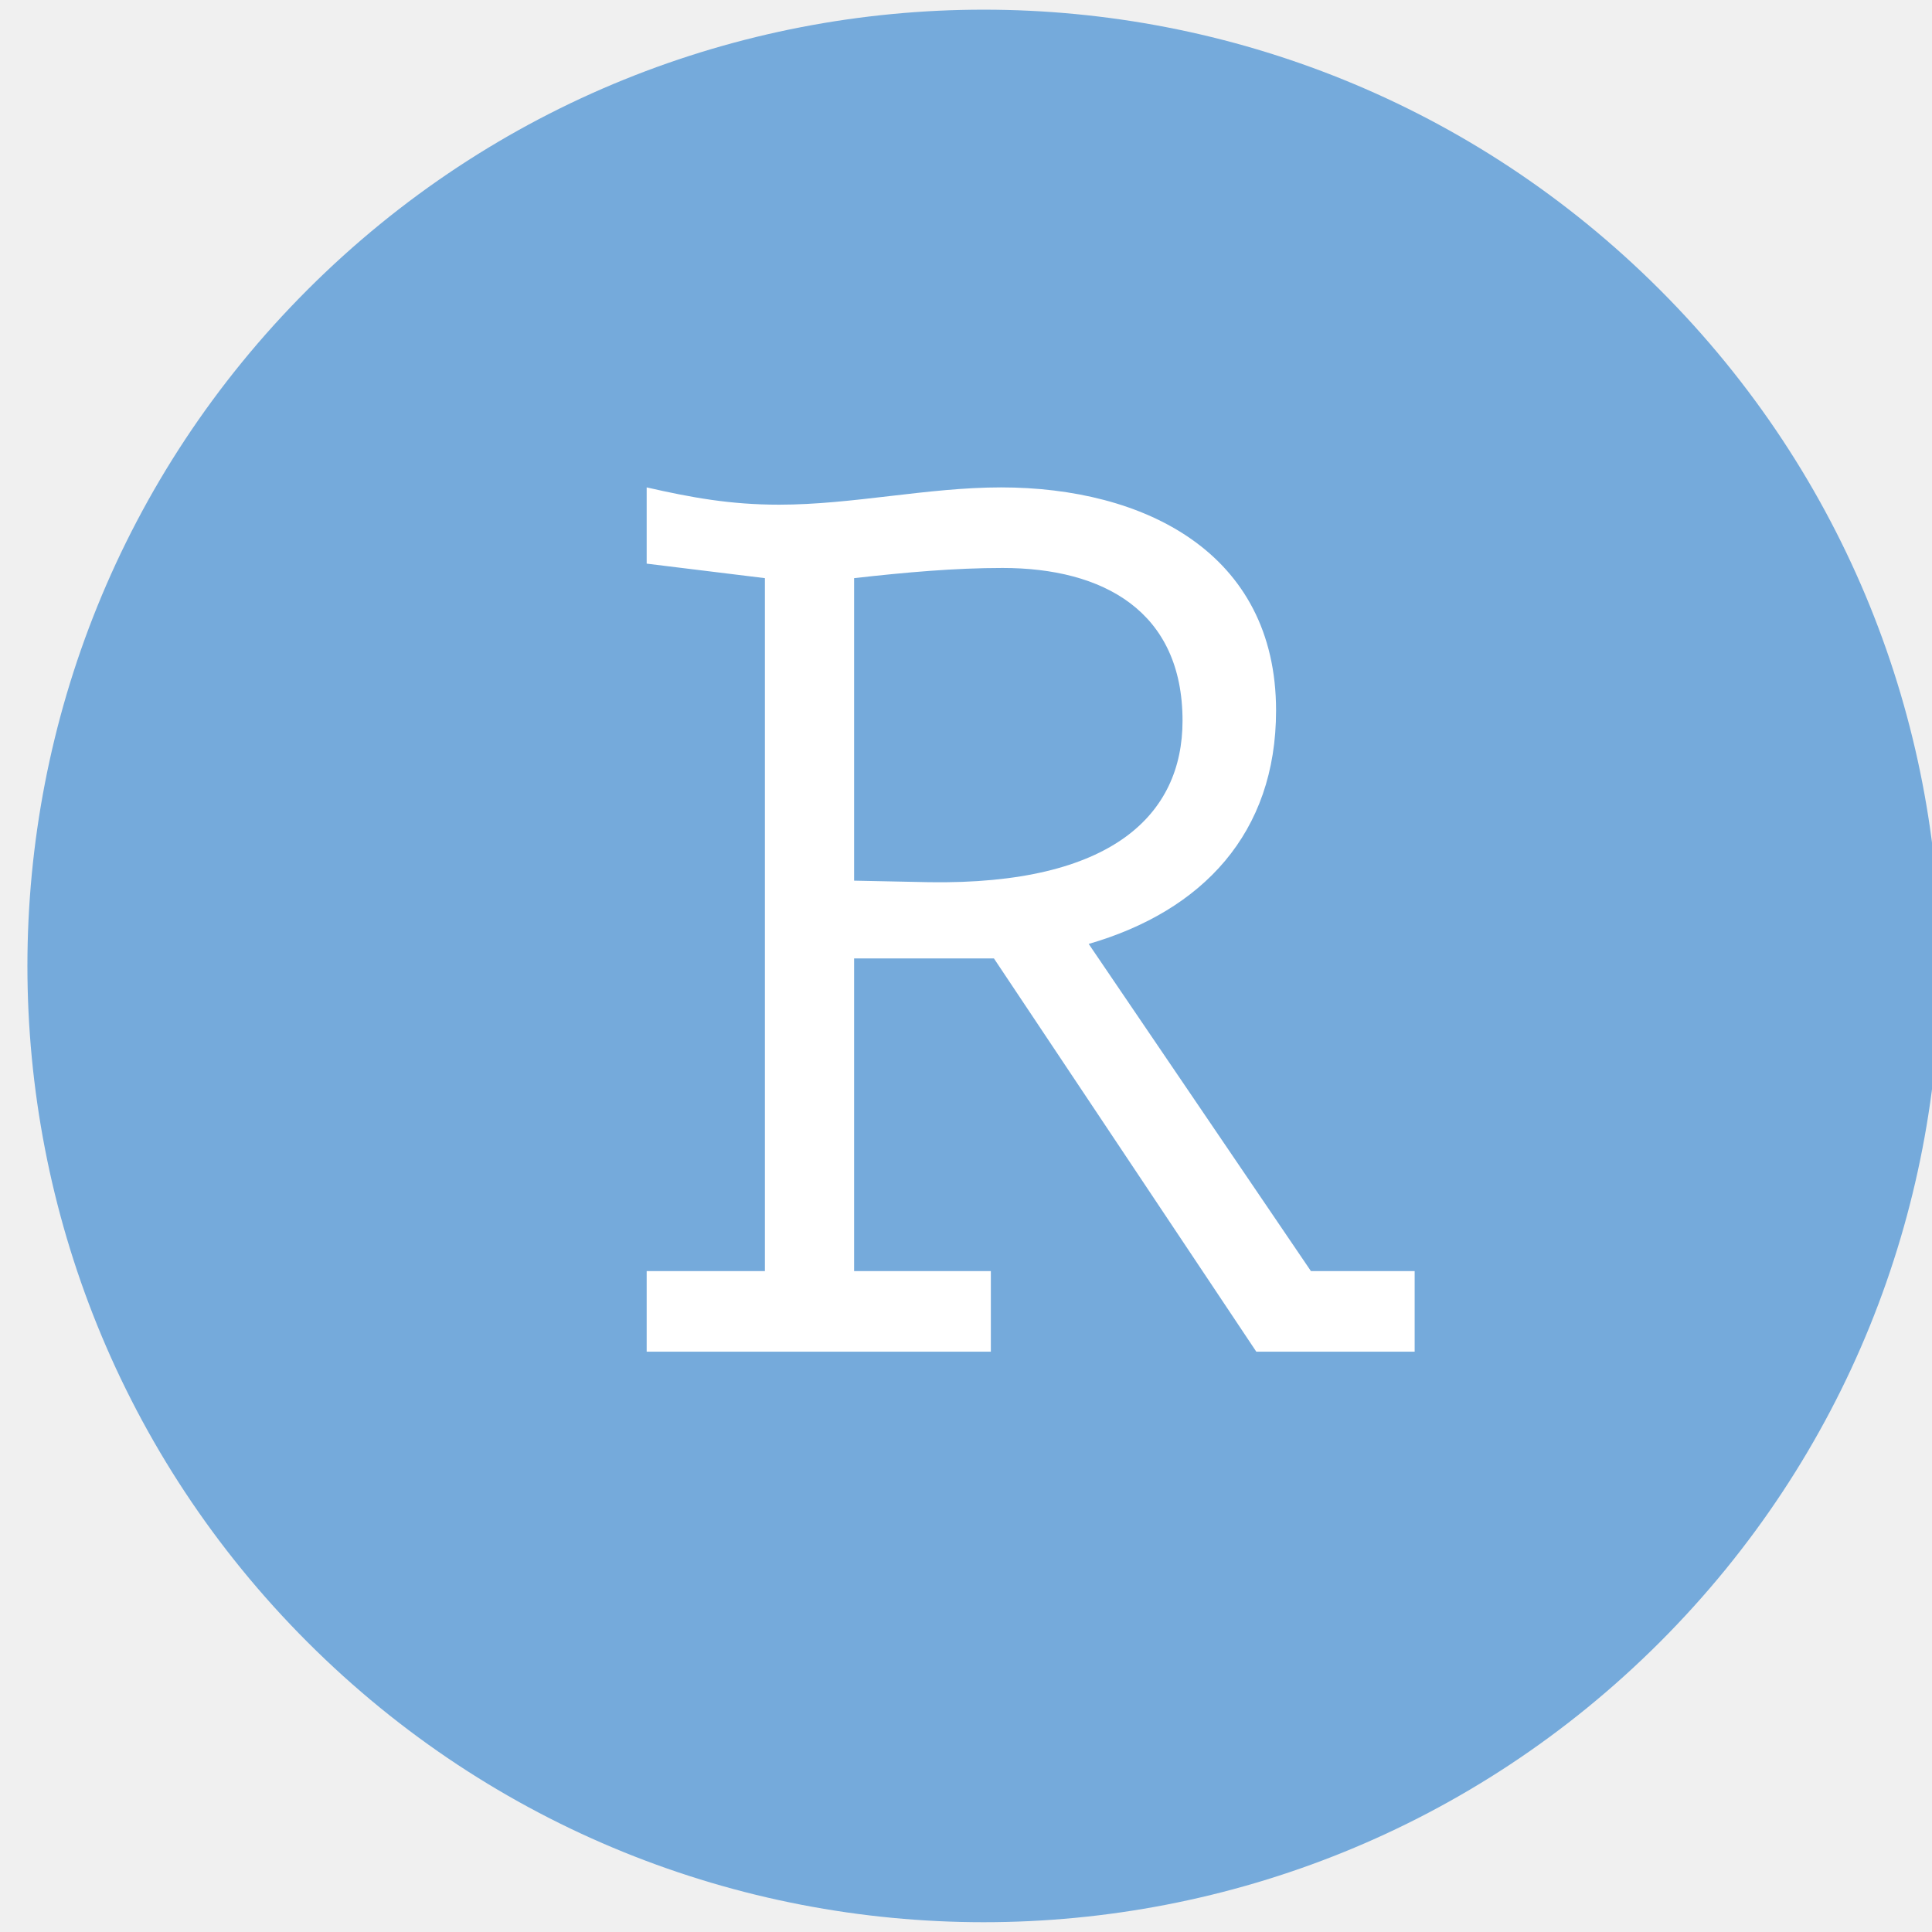
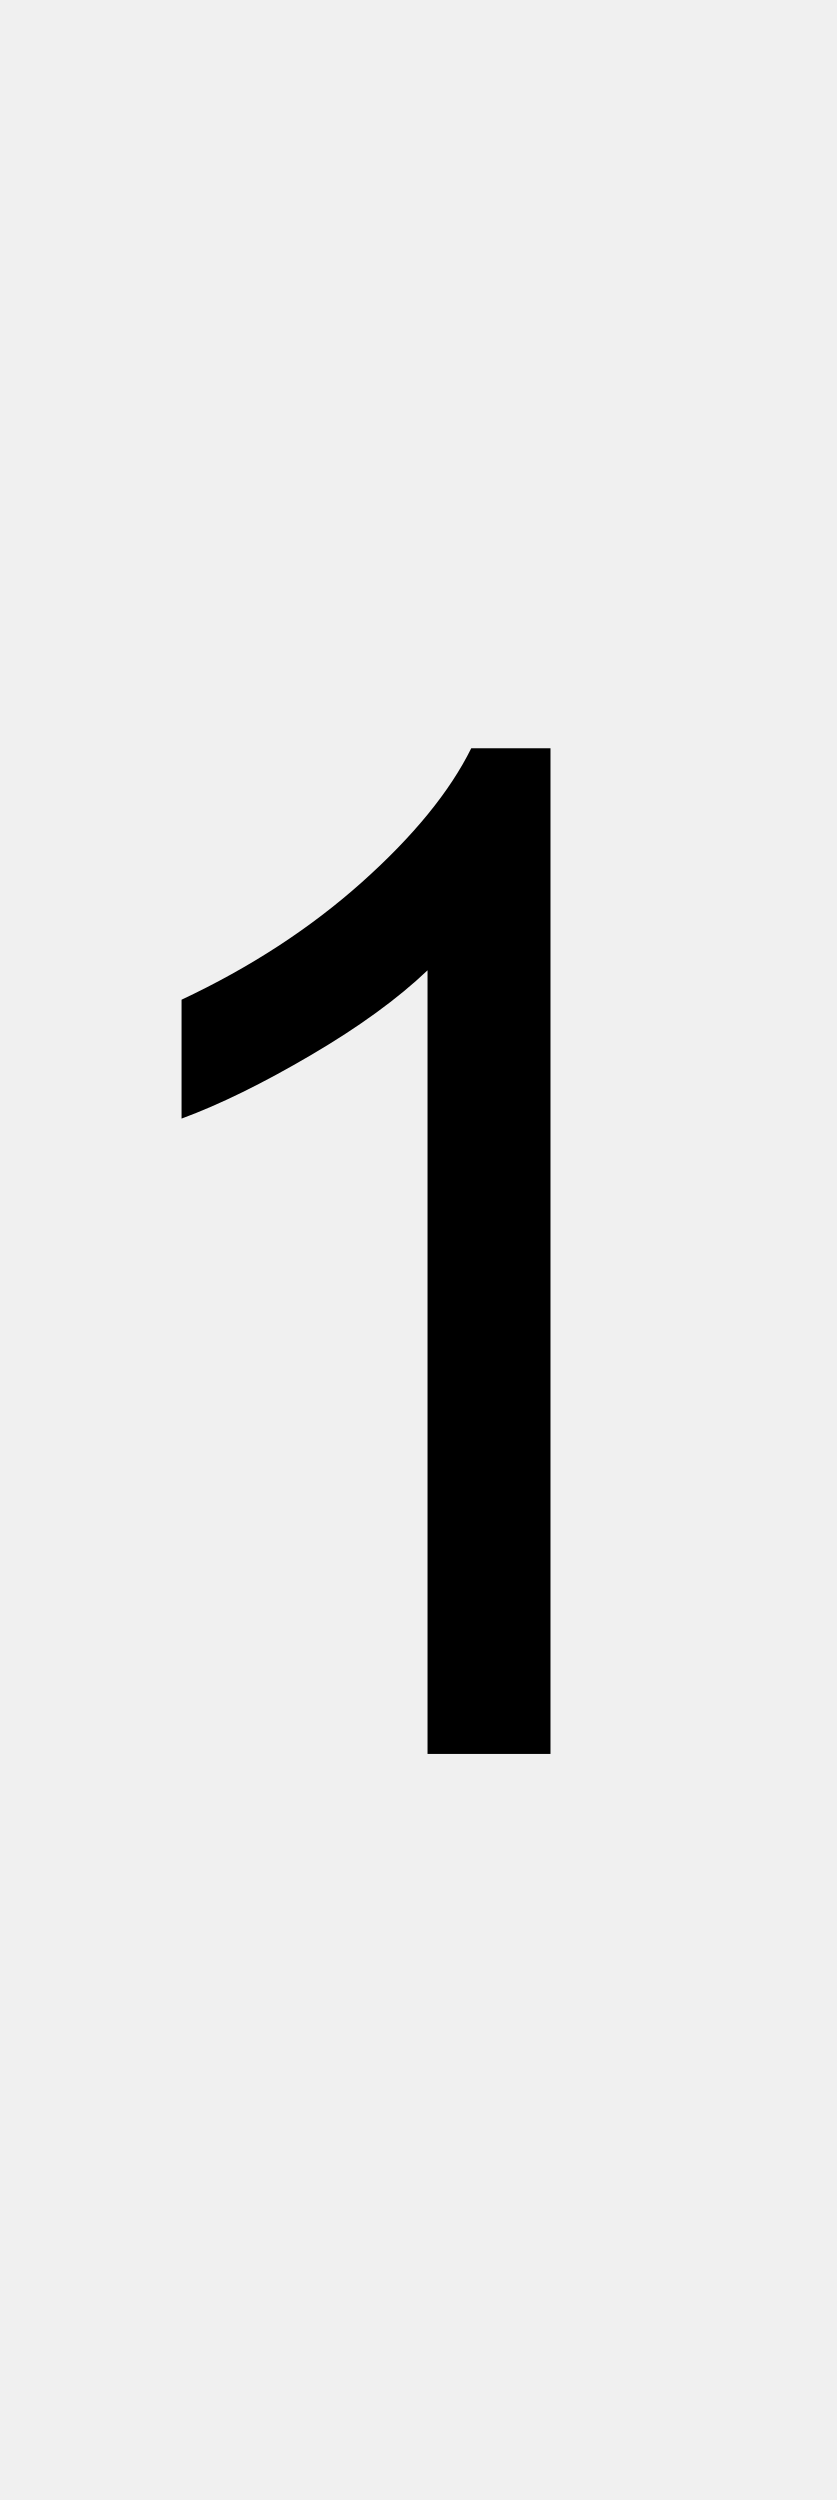
- <svg xmlns="http://www.w3.org/2000/svg" version="1.1" x="0px" y="0px" viewBox="0 0 625.9 625.9" style="enable-background:new 0 0 625.9 625.9;" xml:space="preserve">
-   <style type="text/css">
-         .st0{fill:#75AADB;}
-         .st2{fill:#FFFFFF;}
-     </style>
-   <g id="Blue_Gradient_Letters">
-     <g>
-       <ellipse transform="matrix(0.7071 -0.7071 0.7071 0.7071 -127.9265 317.0317)" class="st0" cx="318.7" cy="312.9" rx="309.8" ry="309.8" />
-       <g>
-         <path class="st2" d="M424.7,411.8h33.6v26.1h-51.3L322,310.5h-45.3v101.3h44.3v26.1H209.5v-26.1h38.3V187.3l-38.3-4.7v-24.7             c14.5,3.3,27.1,5.6,42.9,5.6c23.8,0,48.1-5.6,71.9-5.6c46.2,0,89.1,21,89.1,72.3c0,39.7-23.8,64.9-60.7,75.6L424.7,411.8z             M276.7,285.3l24.3,0.5c59.3,0.9,82.1-21.9,82.1-52.3c0-35.5-25.7-49.5-58.3-49.5c-15.4,0-31.3,1.4-48.1,3.3V285.3z" />
-       </g>
-     </g>
+ <svg xmlns="http://www.w3.org/2000/svg" version="1.1" id="Ebene_1" x="0px" y="0px" width="14.35px" height="42.88px" viewBox="0 0 14.35 42.88" enable-background="new 0 0 14.35 42.88" xml:space="preserve">
+   <g>
+     <path d="M9.442,30.084H7.333V16.643c-0.508,0.484-1.174,0.969-1.998,1.453s-1.564,0.848-2.221,1.09v-2.039     c1.18-0.555,2.211-1.227,3.094-2.016s1.508-1.555,1.875-2.297h1.359V30.084z" />
  </g>
-   <g id="R_Ball">
-     </g>
</svg>
